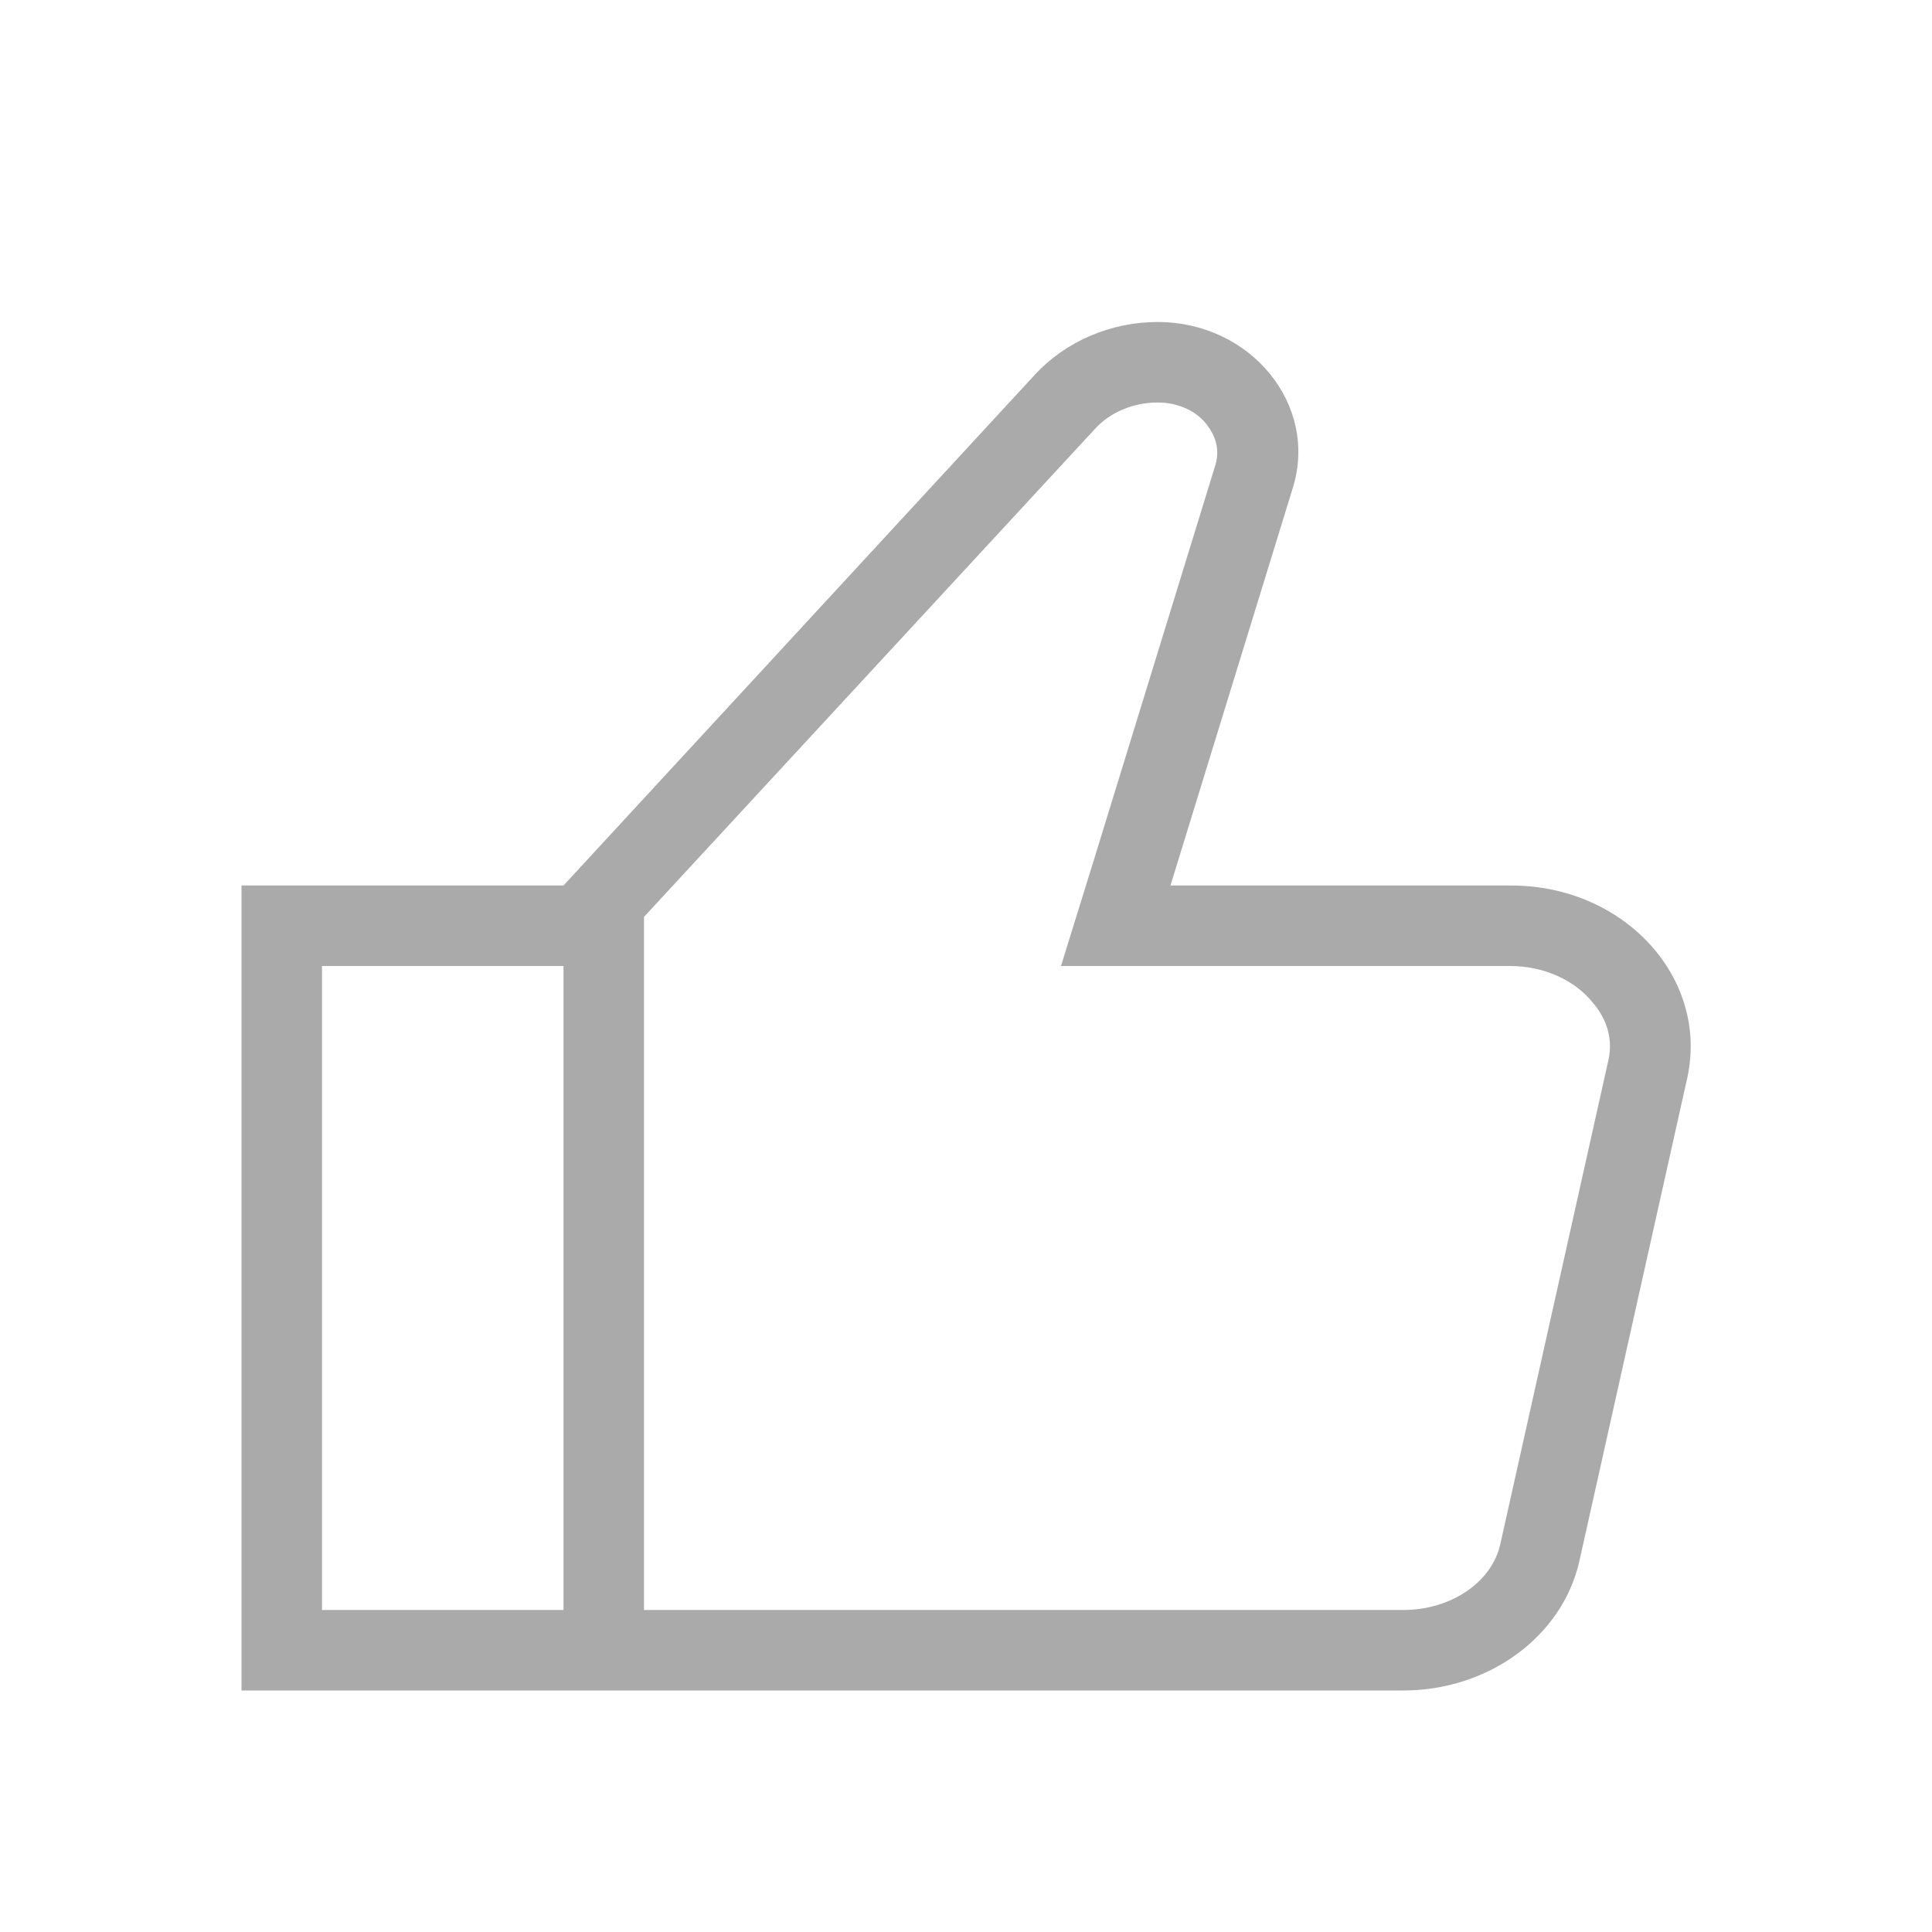
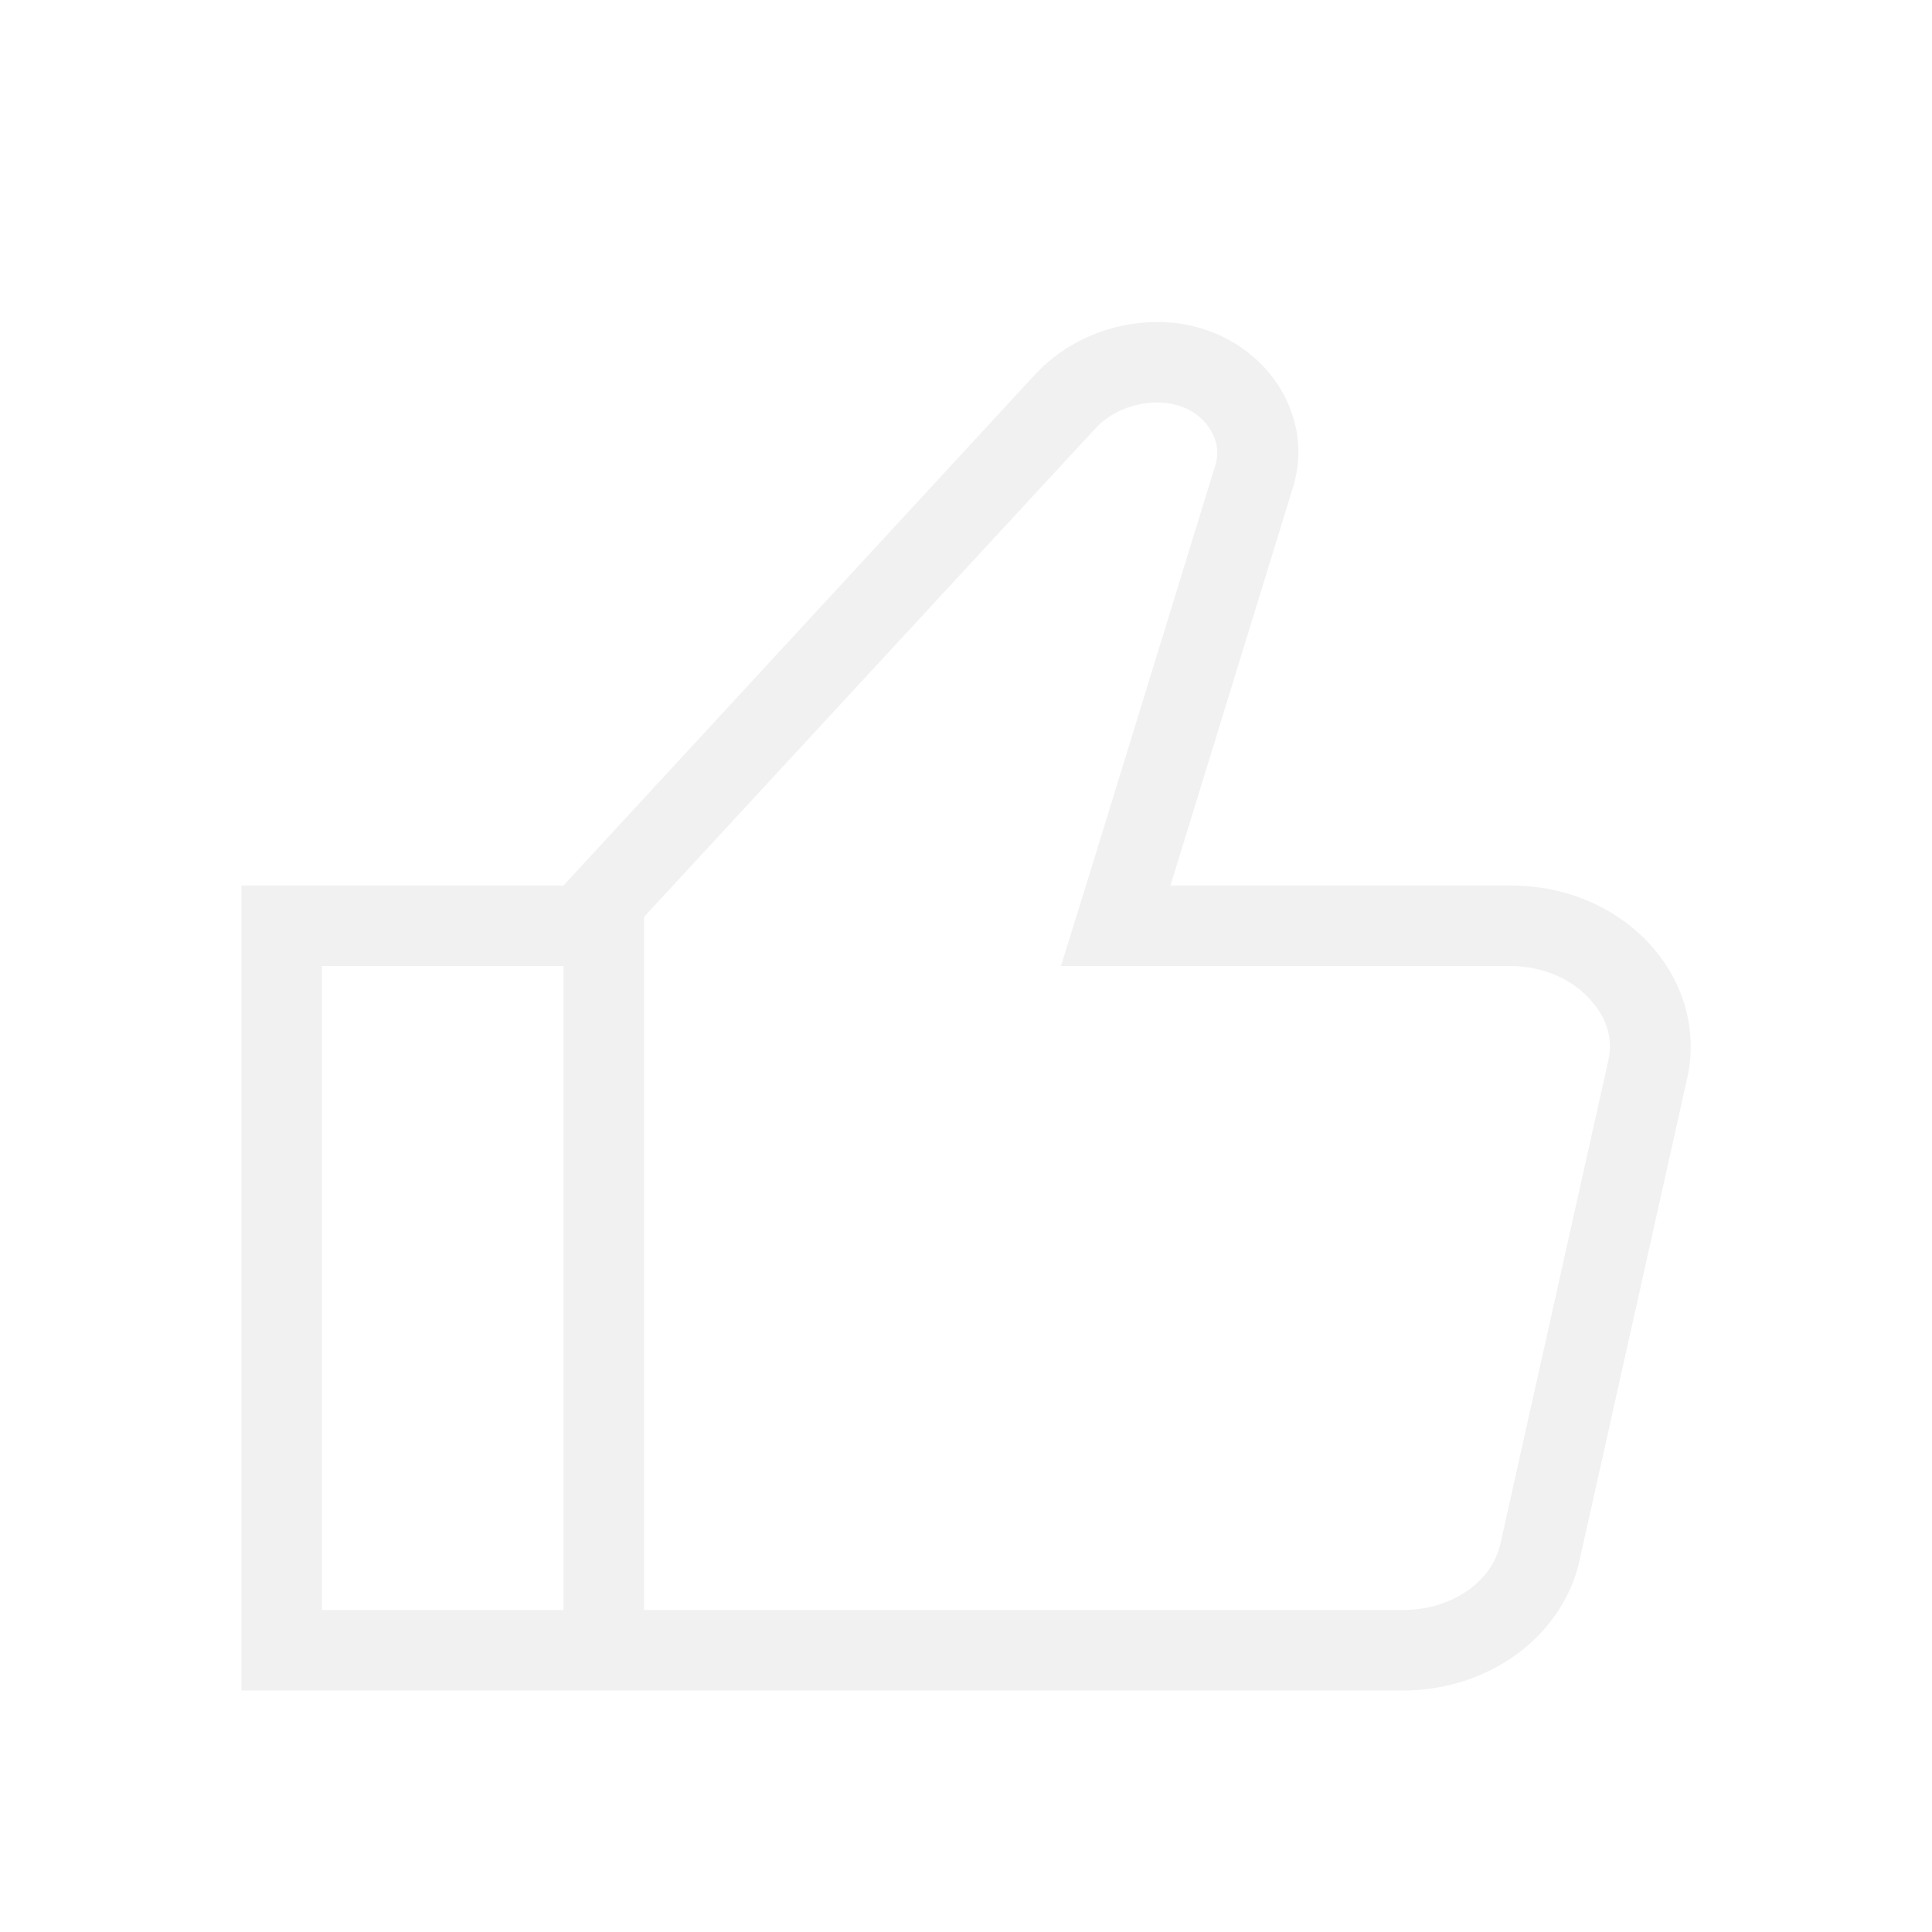
<svg xmlns="http://www.w3.org/2000/svg" viewBox="0 0 24 24" width="24" height="24">
-   <g fill="#aaaaaa">
+   <g fill="#f1f1f1">
    <path d="M18.77,11h-4.23l1.52-4.94C16.38,5.03,15.54,4,14.38,4c-0.58,0-1.14,0.24-1.52,0.65L7,11H3v10h4h1h9.43 c1.06,0,1.98-0.67,2.19-1.61l1.34-6C21.23,12.15,20.18,11,18.77,11z M7,20H4v-8h3V20z M19.98,13.17l-1.34,6 C18.54,19.65,18.03,20,17.43,20H8v-8.61l5.6-6.06C13.79,5.12,14.08,5,14.38,5c0.26,0,0.5,0.11,0.63,0.3 c0.07,0.1,0.15,0.26,0.09,0.47l-1.52,4.94L13.18,12h1.35h4.23c0.41,0,0.8,0.17,1.03,0.46C19.92,12.61,20.05,12.86,19.98,13.17z" />
  </g>
</svg>
